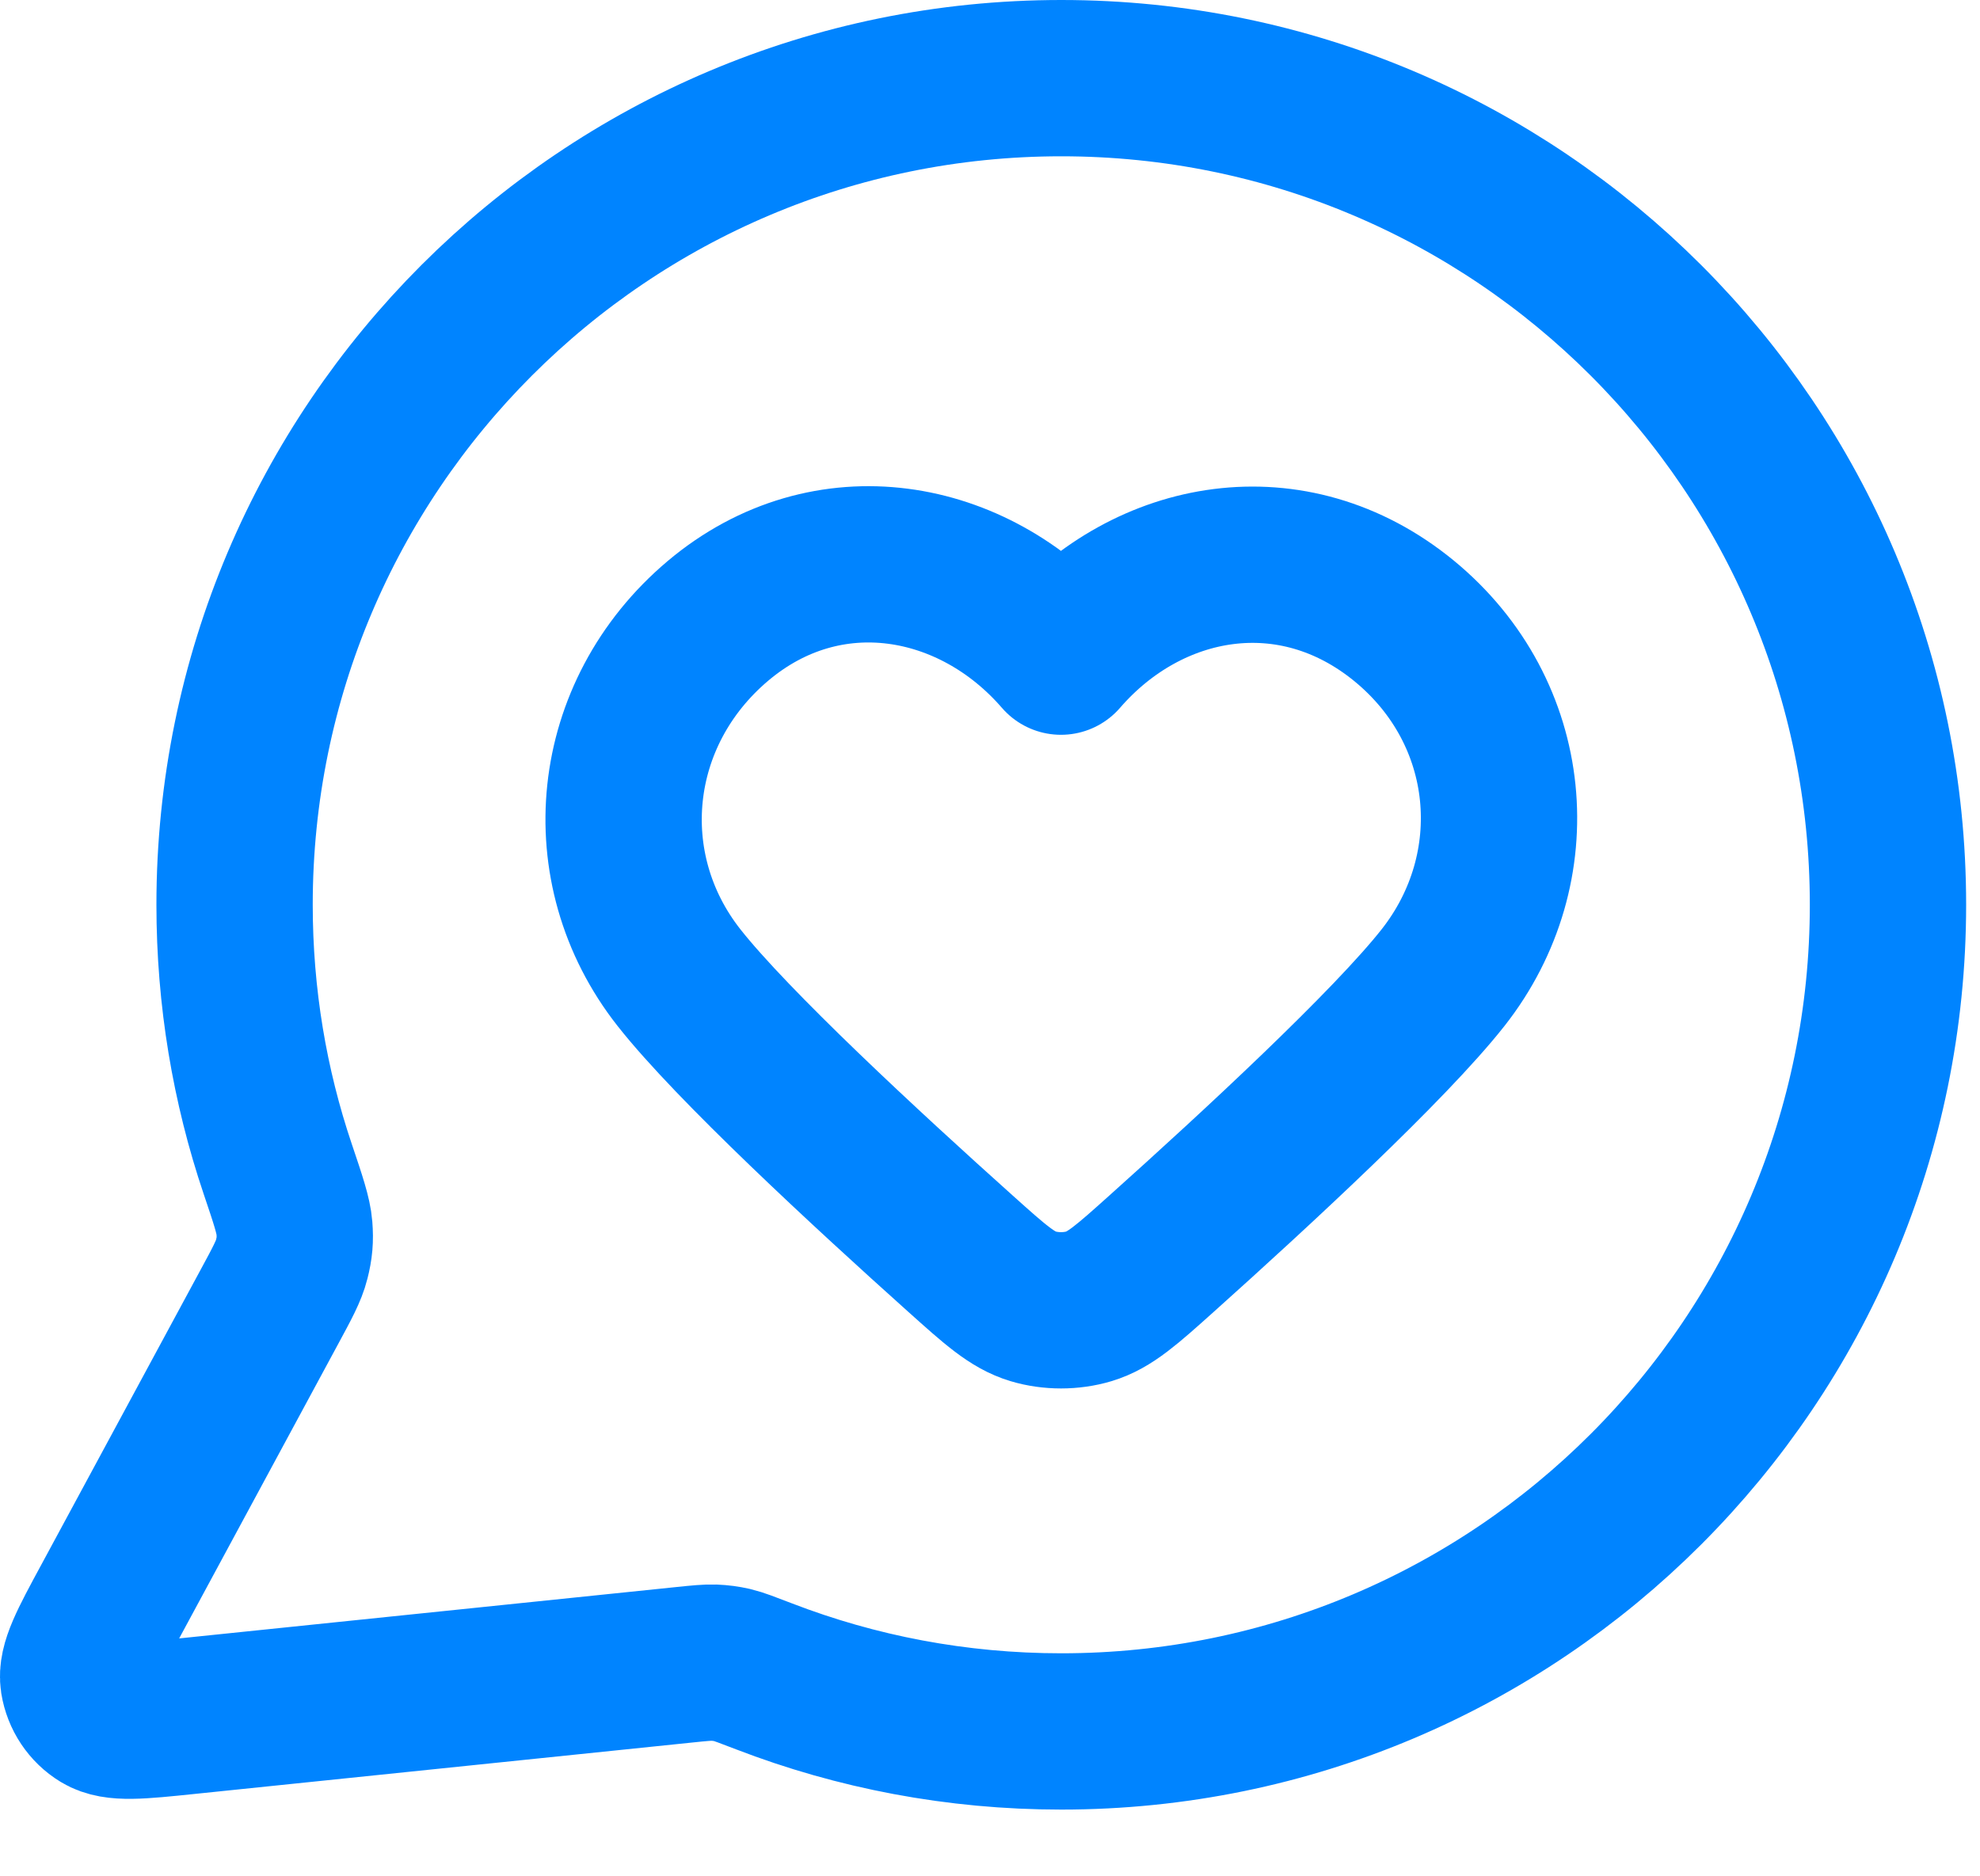
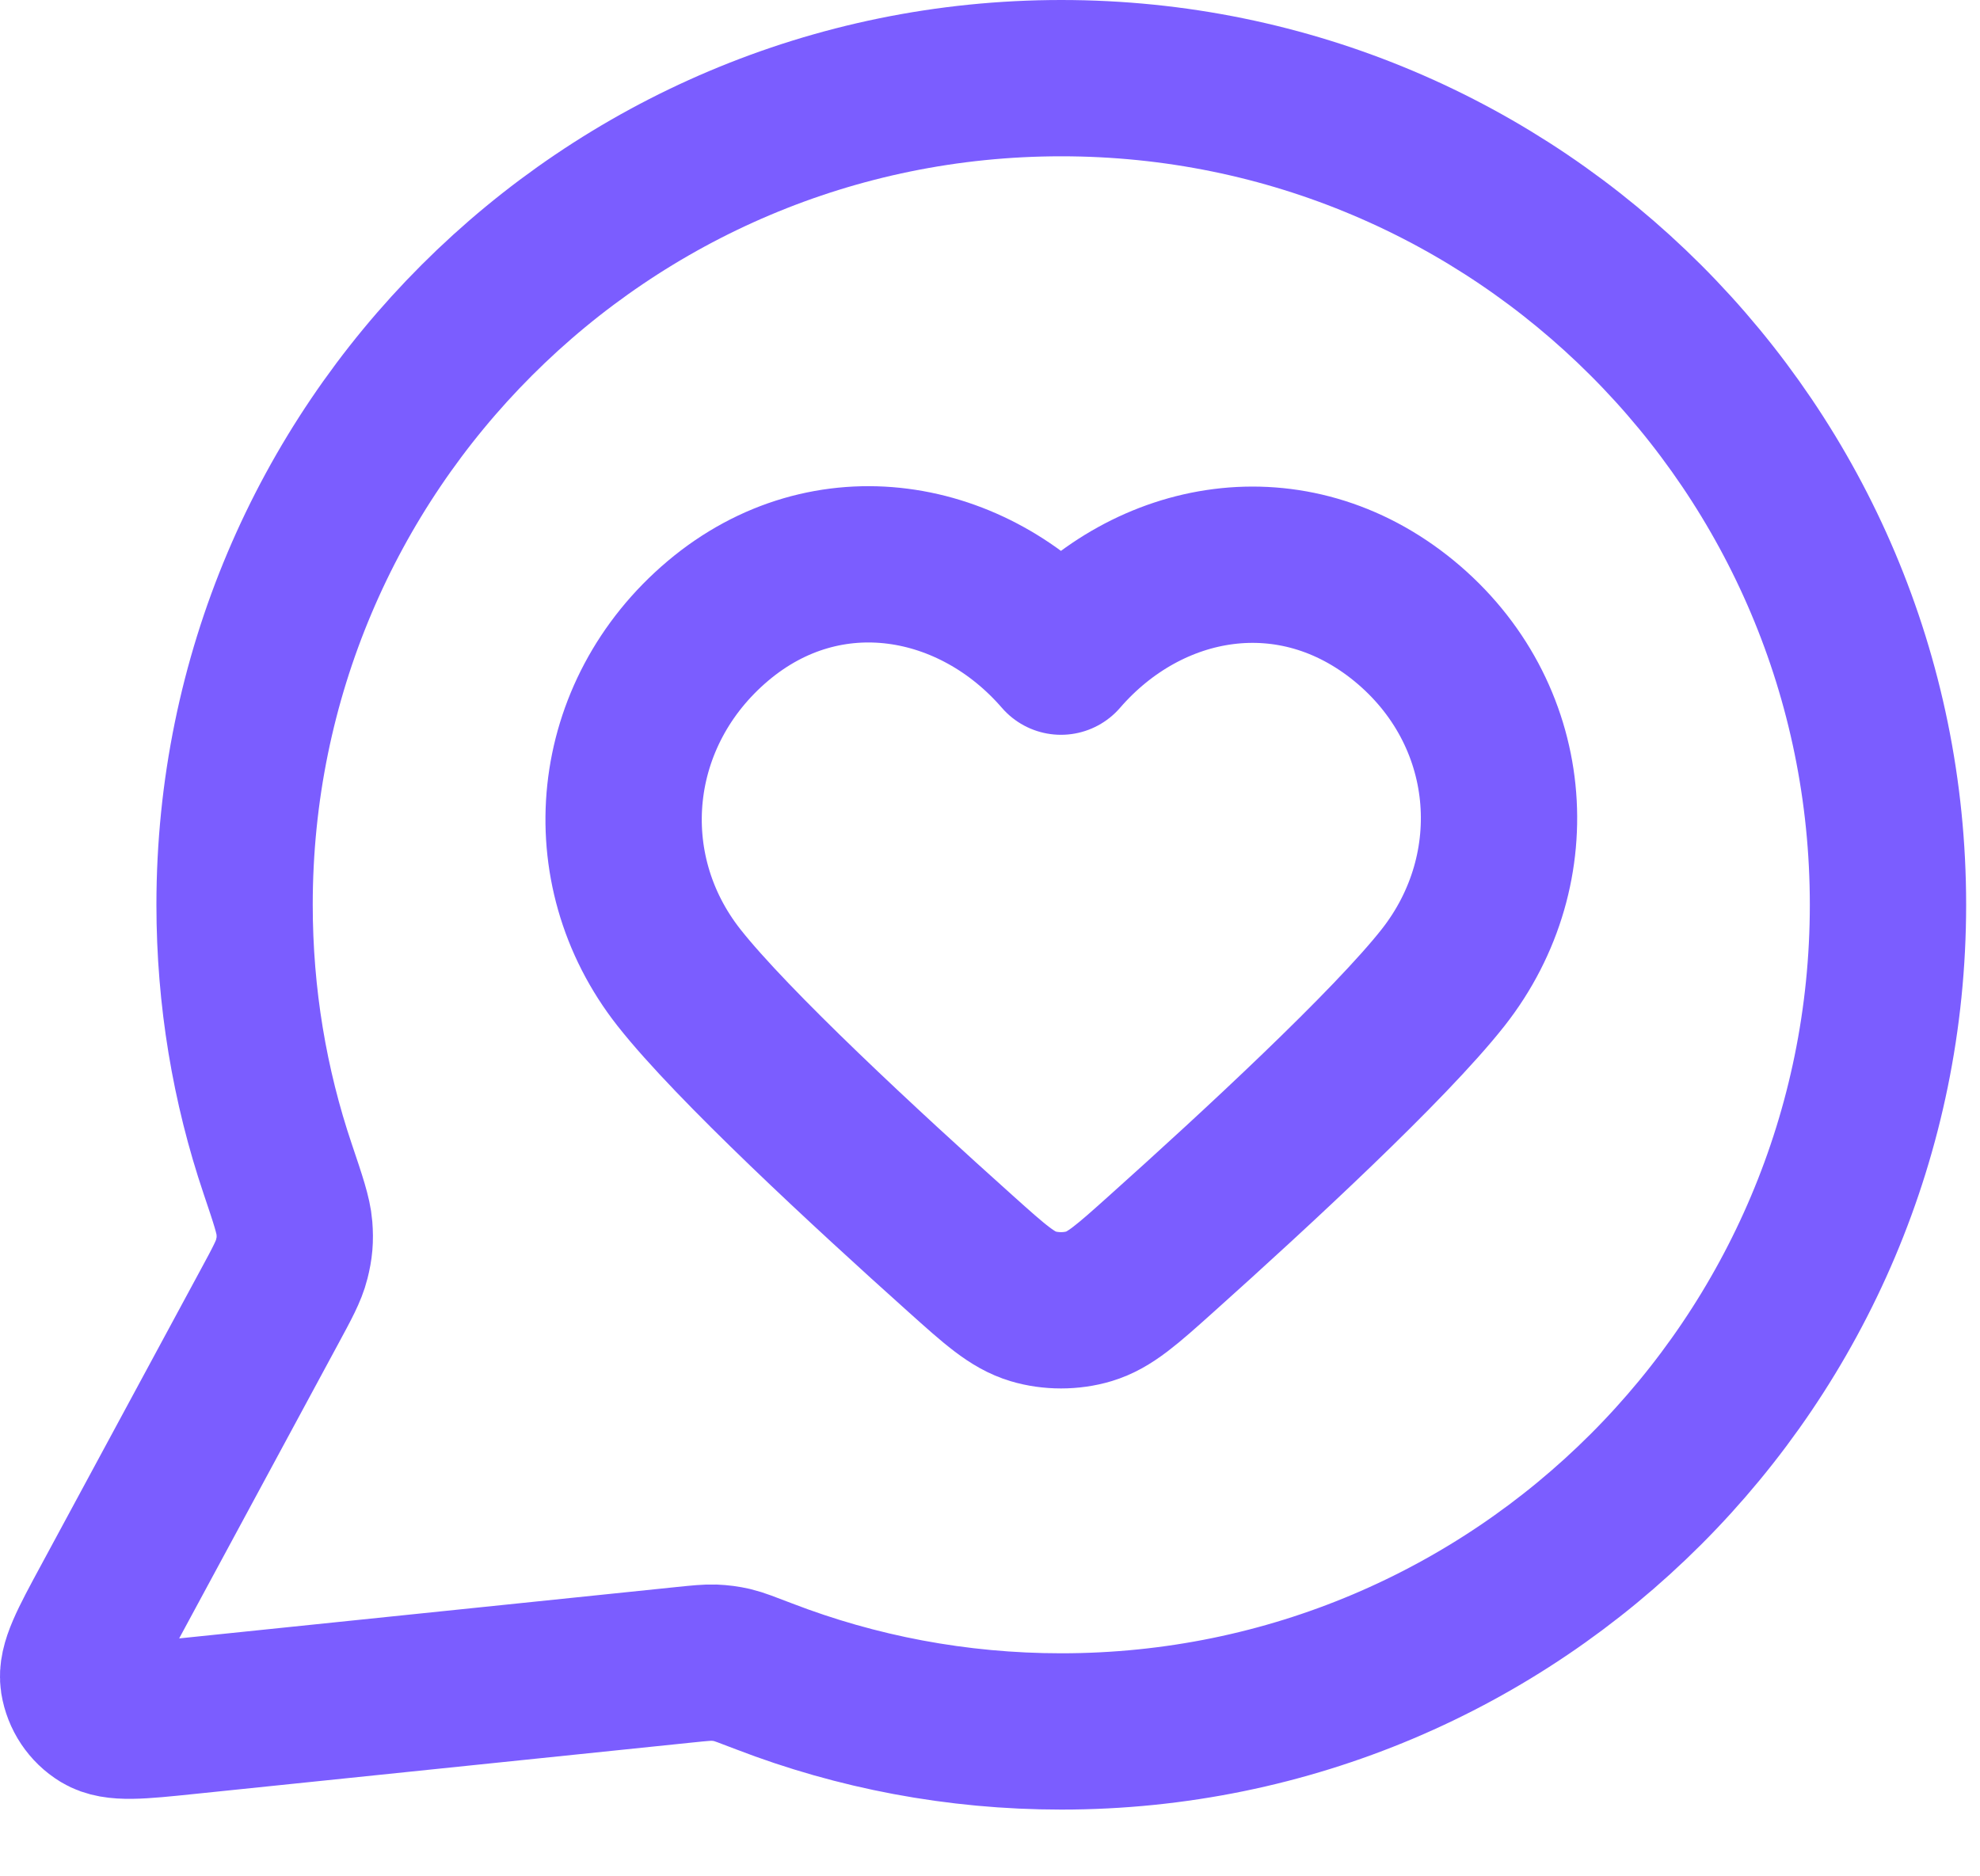
<svg xmlns="http://www.w3.org/2000/svg" width="19" height="18" viewBox="0 0 19 18" fill="none">
-   <path d="M18.117 8.683C18.117 13.065 14.566 16.617 10.184 16.617C9.179 16.617 8.218 16.43 7.333 16.089C7.171 16.027 7.09 15.995 7.026 15.98C6.963 15.966 6.917 15.96 6.852 15.957C6.786 15.955 6.714 15.962 6.569 15.977L1.789 16.471C1.334 16.518 1.106 16.542 0.971 16.46C0.854 16.389 0.775 16.269 0.753 16.134C0.729 15.978 0.838 15.777 1.056 15.374L2.582 12.548C2.708 12.315 2.771 12.199 2.799 12.087C2.827 11.977 2.834 11.897 2.825 11.783C2.816 11.668 2.766 11.518 2.665 11.219C2.396 10.423 2.251 9.57 2.251 8.683C2.251 4.302 5.803 0.75 10.184 0.75C14.566 0.75 18.117 4.302 18.117 8.683Z" stroke="#0084FF" stroke-width="1.5" stroke-linecap="round" stroke-linejoin="round" />
-   <path fill-rule="evenodd" clip-rule="evenodd" d="M10.181 6.302C9.342 5.332 7.941 5.072 6.889 5.959C5.837 6.847 5.689 8.332 6.515 9.382C7.027 10.032 8.312 11.221 9.216 12.031C9.547 12.328 9.713 12.477 9.913 12.537C10.083 12.588 10.28 12.588 10.45 12.537C10.65 12.477 10.816 12.328 11.147 12.031C12.051 11.221 13.336 10.032 13.848 9.382C14.674 8.332 14.544 6.838 13.474 5.959C12.403 5.081 11.021 5.332 10.181 6.302Z" stroke="#0084FF" stroke-width="1.5" stroke-linecap="round" stroke-linejoin="round" />
+   <path d="M18.117 8.683C18.117 13.065 14.566 16.617 10.184 16.617C9.179 16.617 8.218 16.43 7.333 16.089C7.171 16.027 7.09 15.995 7.026 15.98C6.963 15.966 6.917 15.96 6.852 15.957C6.786 15.955 6.714 15.962 6.569 15.977L1.789 16.471C1.334 16.518 1.106 16.542 0.971 16.46C0.854 16.389 0.775 16.269 0.753 16.134C0.729 15.978 0.838 15.777 1.056 15.374L2.582 12.548C2.708 12.315 2.771 12.199 2.799 12.087C2.827 11.977 2.834 11.897 2.825 11.783C2.816 11.668 2.766 11.518 2.665 11.219C2.396 10.423 2.251 9.57 2.251 8.683C2.251 4.302 5.803 0.75 10.184 0.75C14.566 0.75 18.117 4.302 18.117 8.683Z" stroke="#7B5DFF" stroke-width="1.5" stroke-linecap="round" stroke-linejoin="round" />
+   <path fill-rule="evenodd" clip-rule="evenodd" d="M10.181 6.302C9.342 5.332 7.941 5.072 6.889 5.959C5.837 6.847 5.689 8.332 6.515 9.382C7.027 10.032 8.312 11.221 9.216 12.031C9.547 12.328 9.713 12.477 9.913 12.537C10.083 12.588 10.28 12.588 10.45 12.537C10.65 12.477 10.816 12.328 11.147 12.031C12.051 11.221 13.336 10.032 13.848 9.382C14.674 8.332 14.544 6.838 13.474 5.959C12.403 5.081 11.021 5.332 10.181 6.302Z" stroke="#7B5DFF" stroke-width="1.5" stroke-linecap="round" stroke-linejoin="round" />
</svg>
